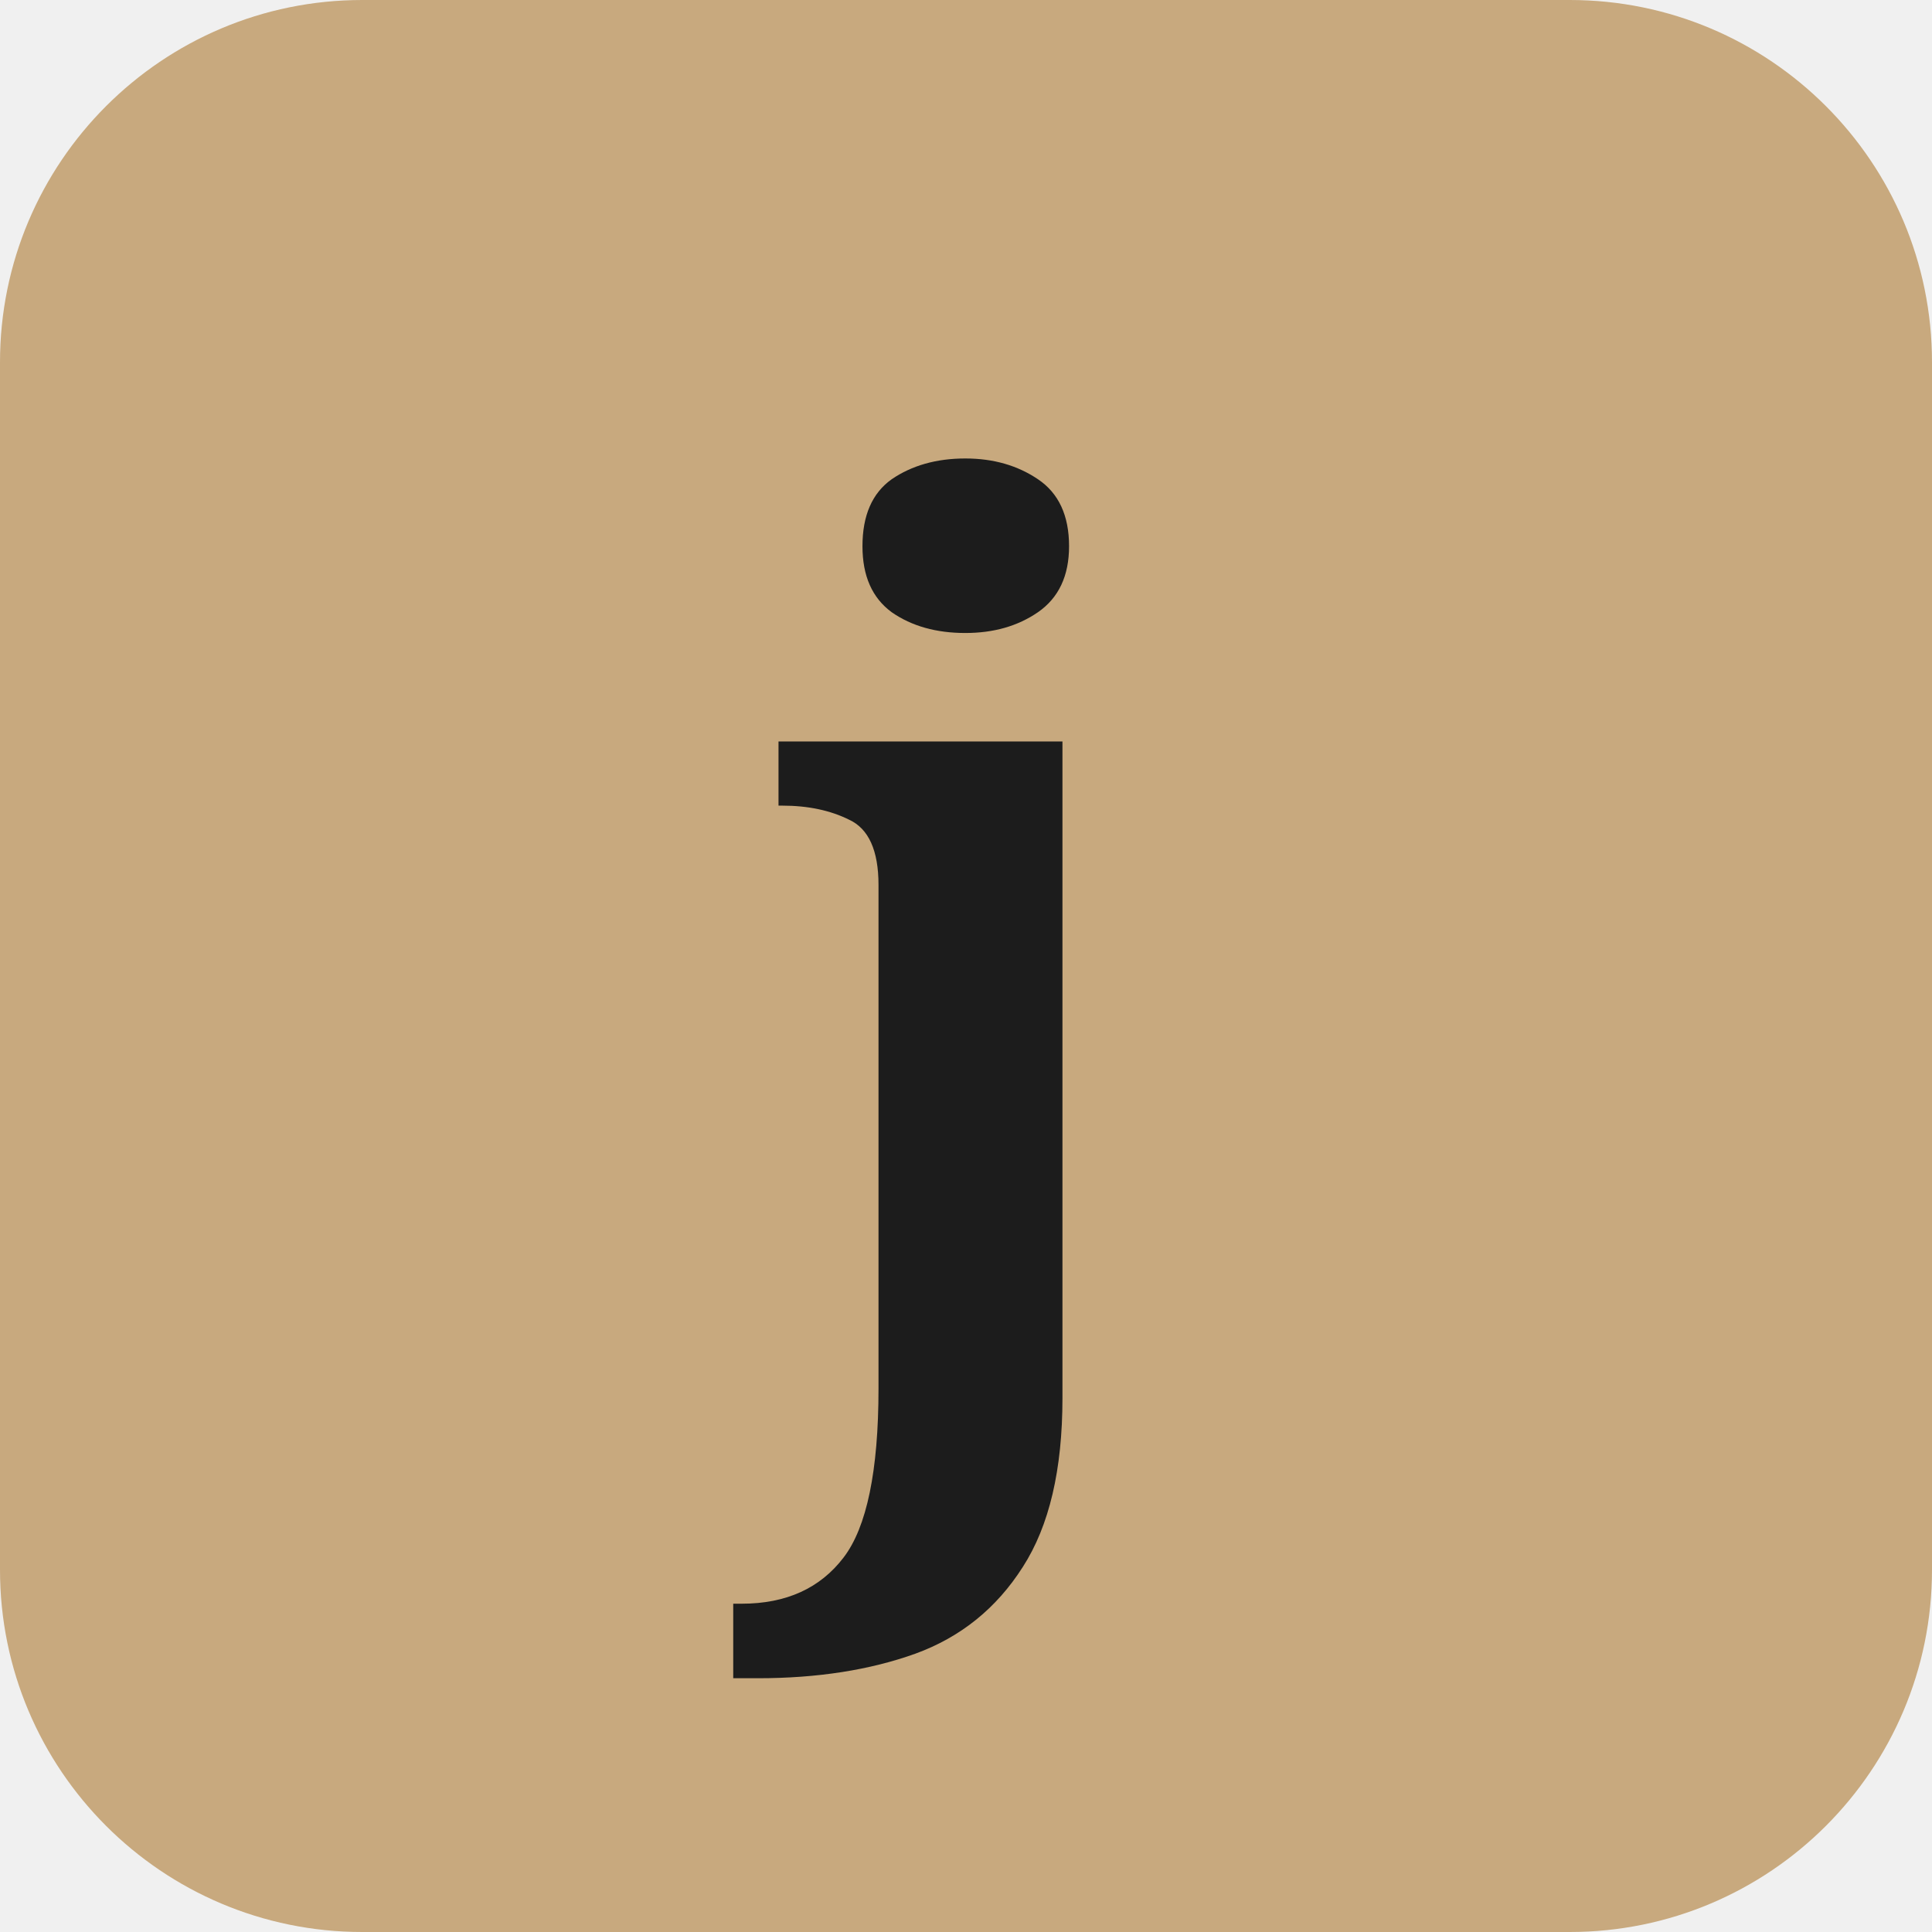
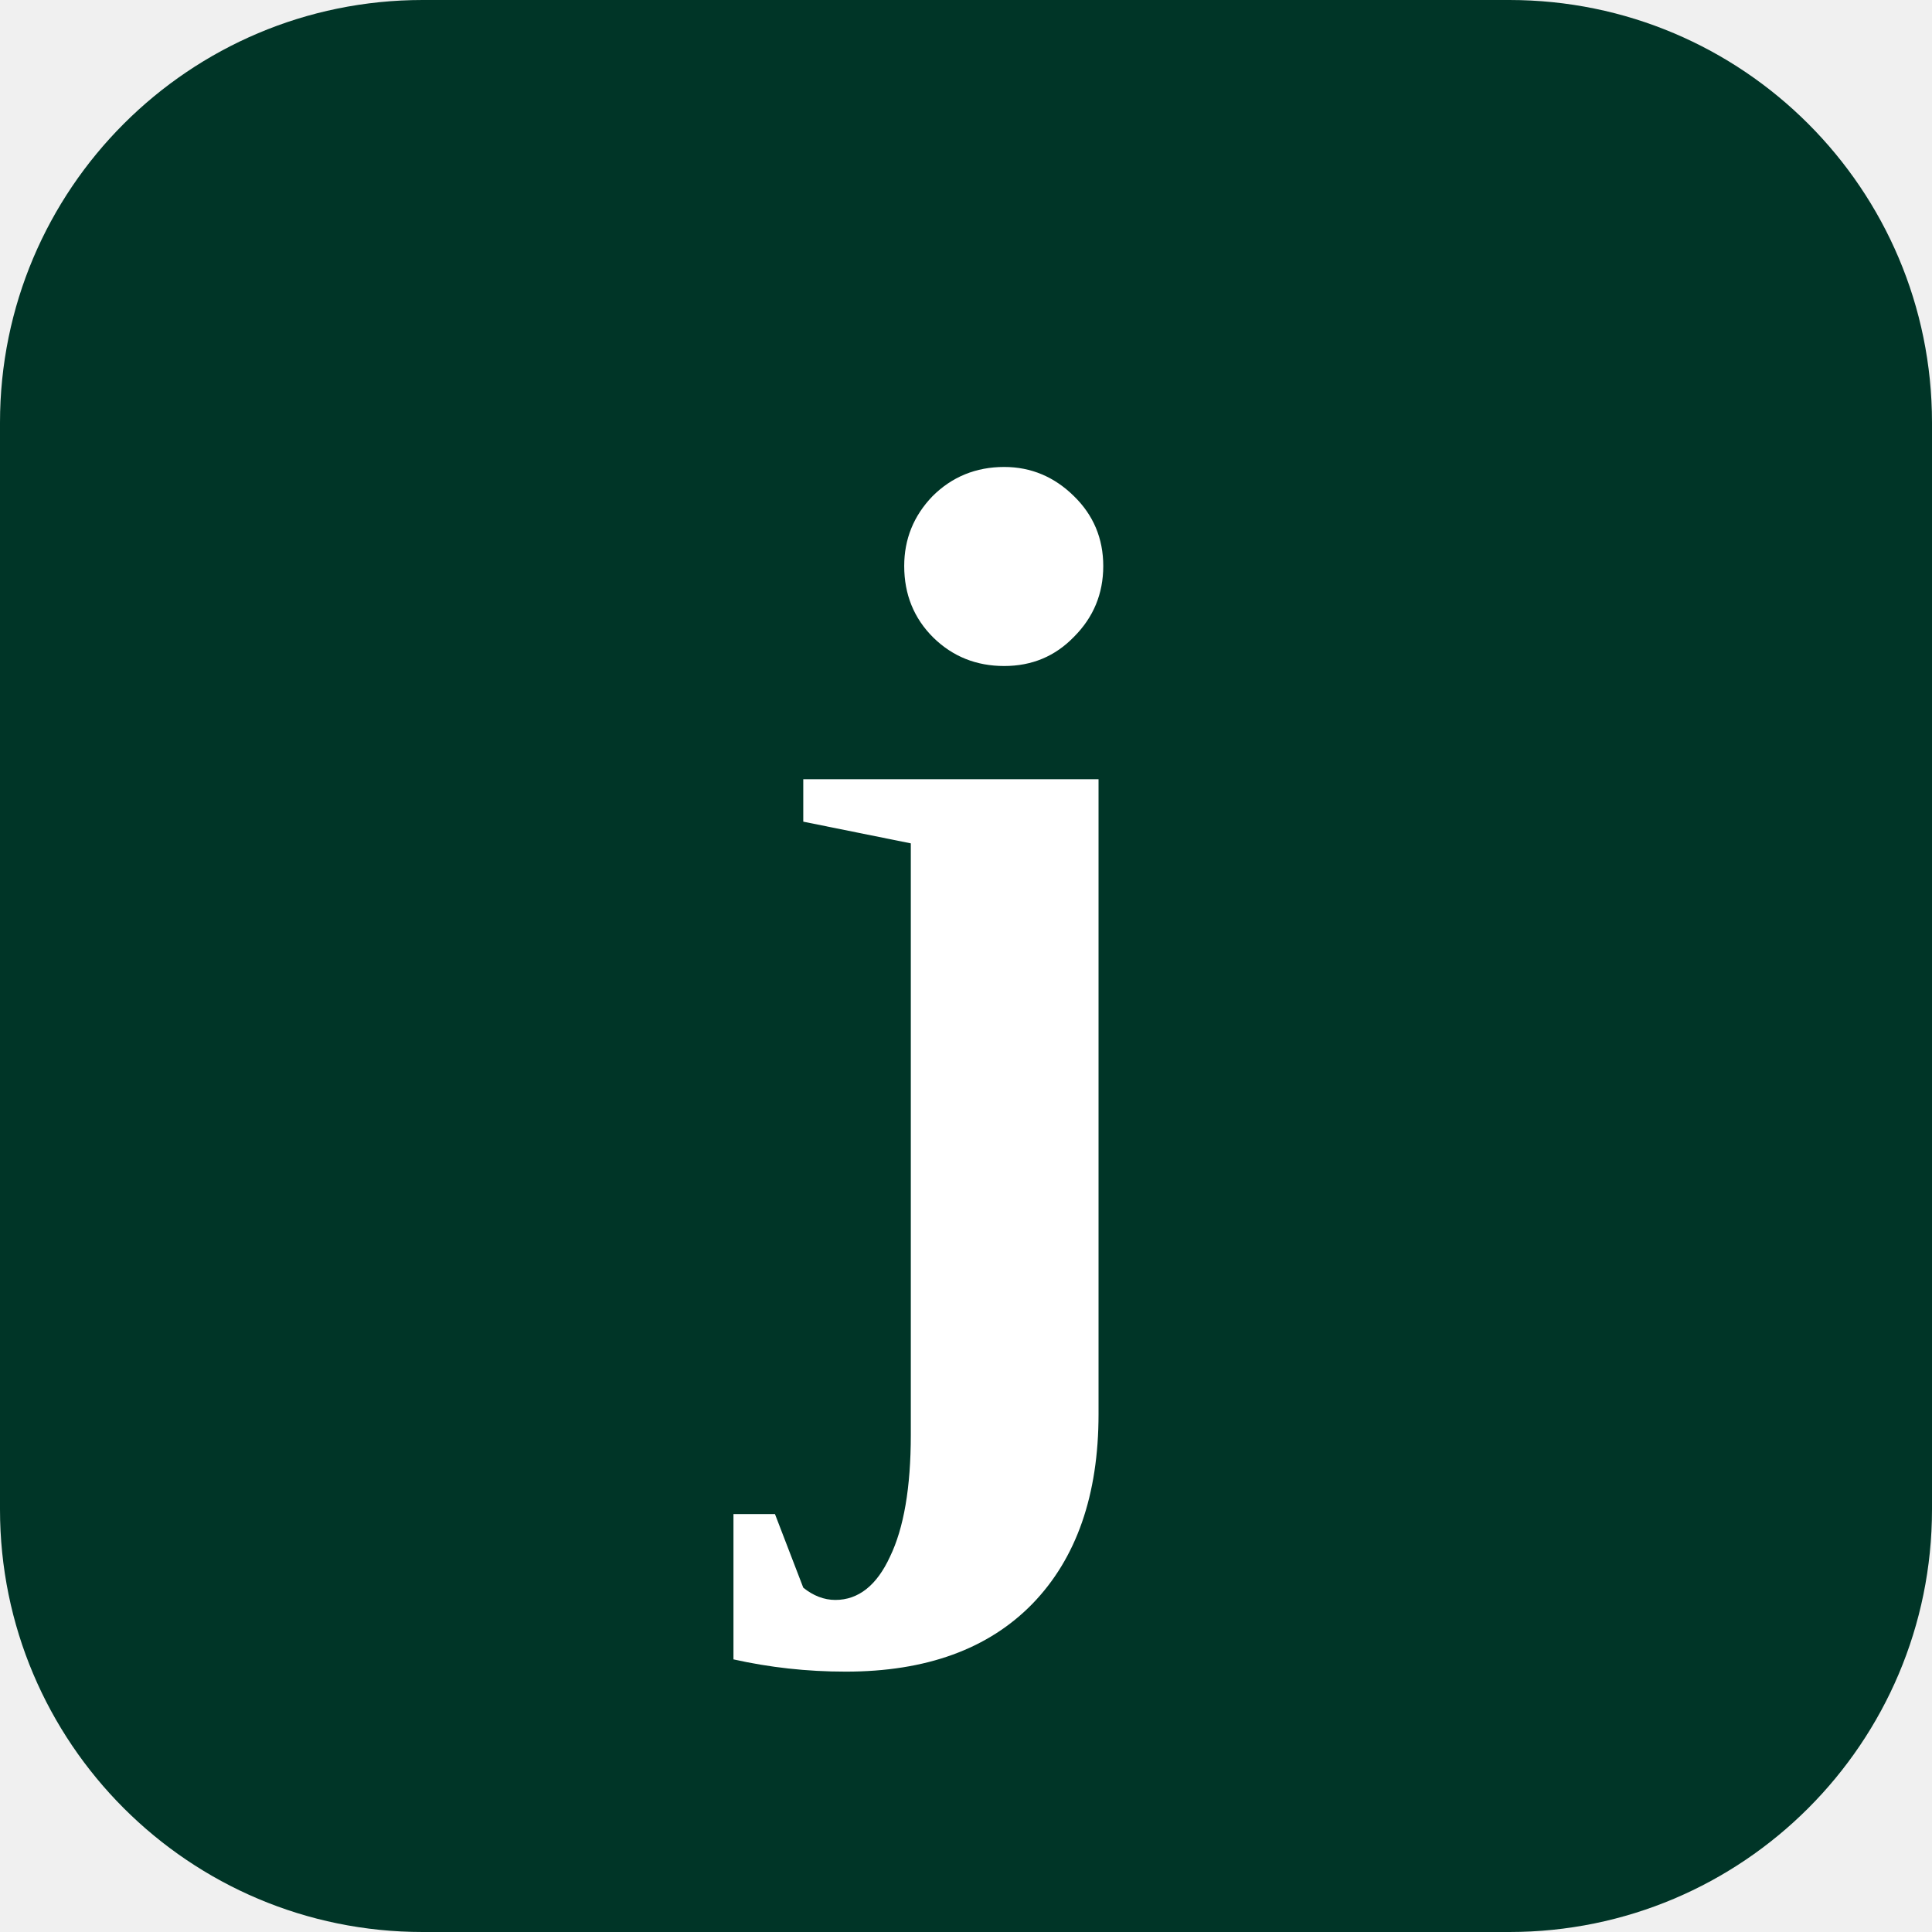
<svg xmlns="http://www.w3.org/2000/svg" viewBox="0 0 32 32">
-   <rect width="32" height="32" rx="6" fill="#C8A97E" />
-   <text x="16" y="23" font-family="Georgia, serif" font-size="20" font-weight="bold" text-anchor="middle" fill="#1C1C1C">j</text>
+   <rect width="32" height="32" rx="7" fill="#003527" />
+   <text x="16" y="23" text-anchor="middle" font-family="Georgia, 'Times New Roman', serif" font-size="22" font-weight="700" fill="#ffffff" letter-spacing="-1">j</text>
</svg>
